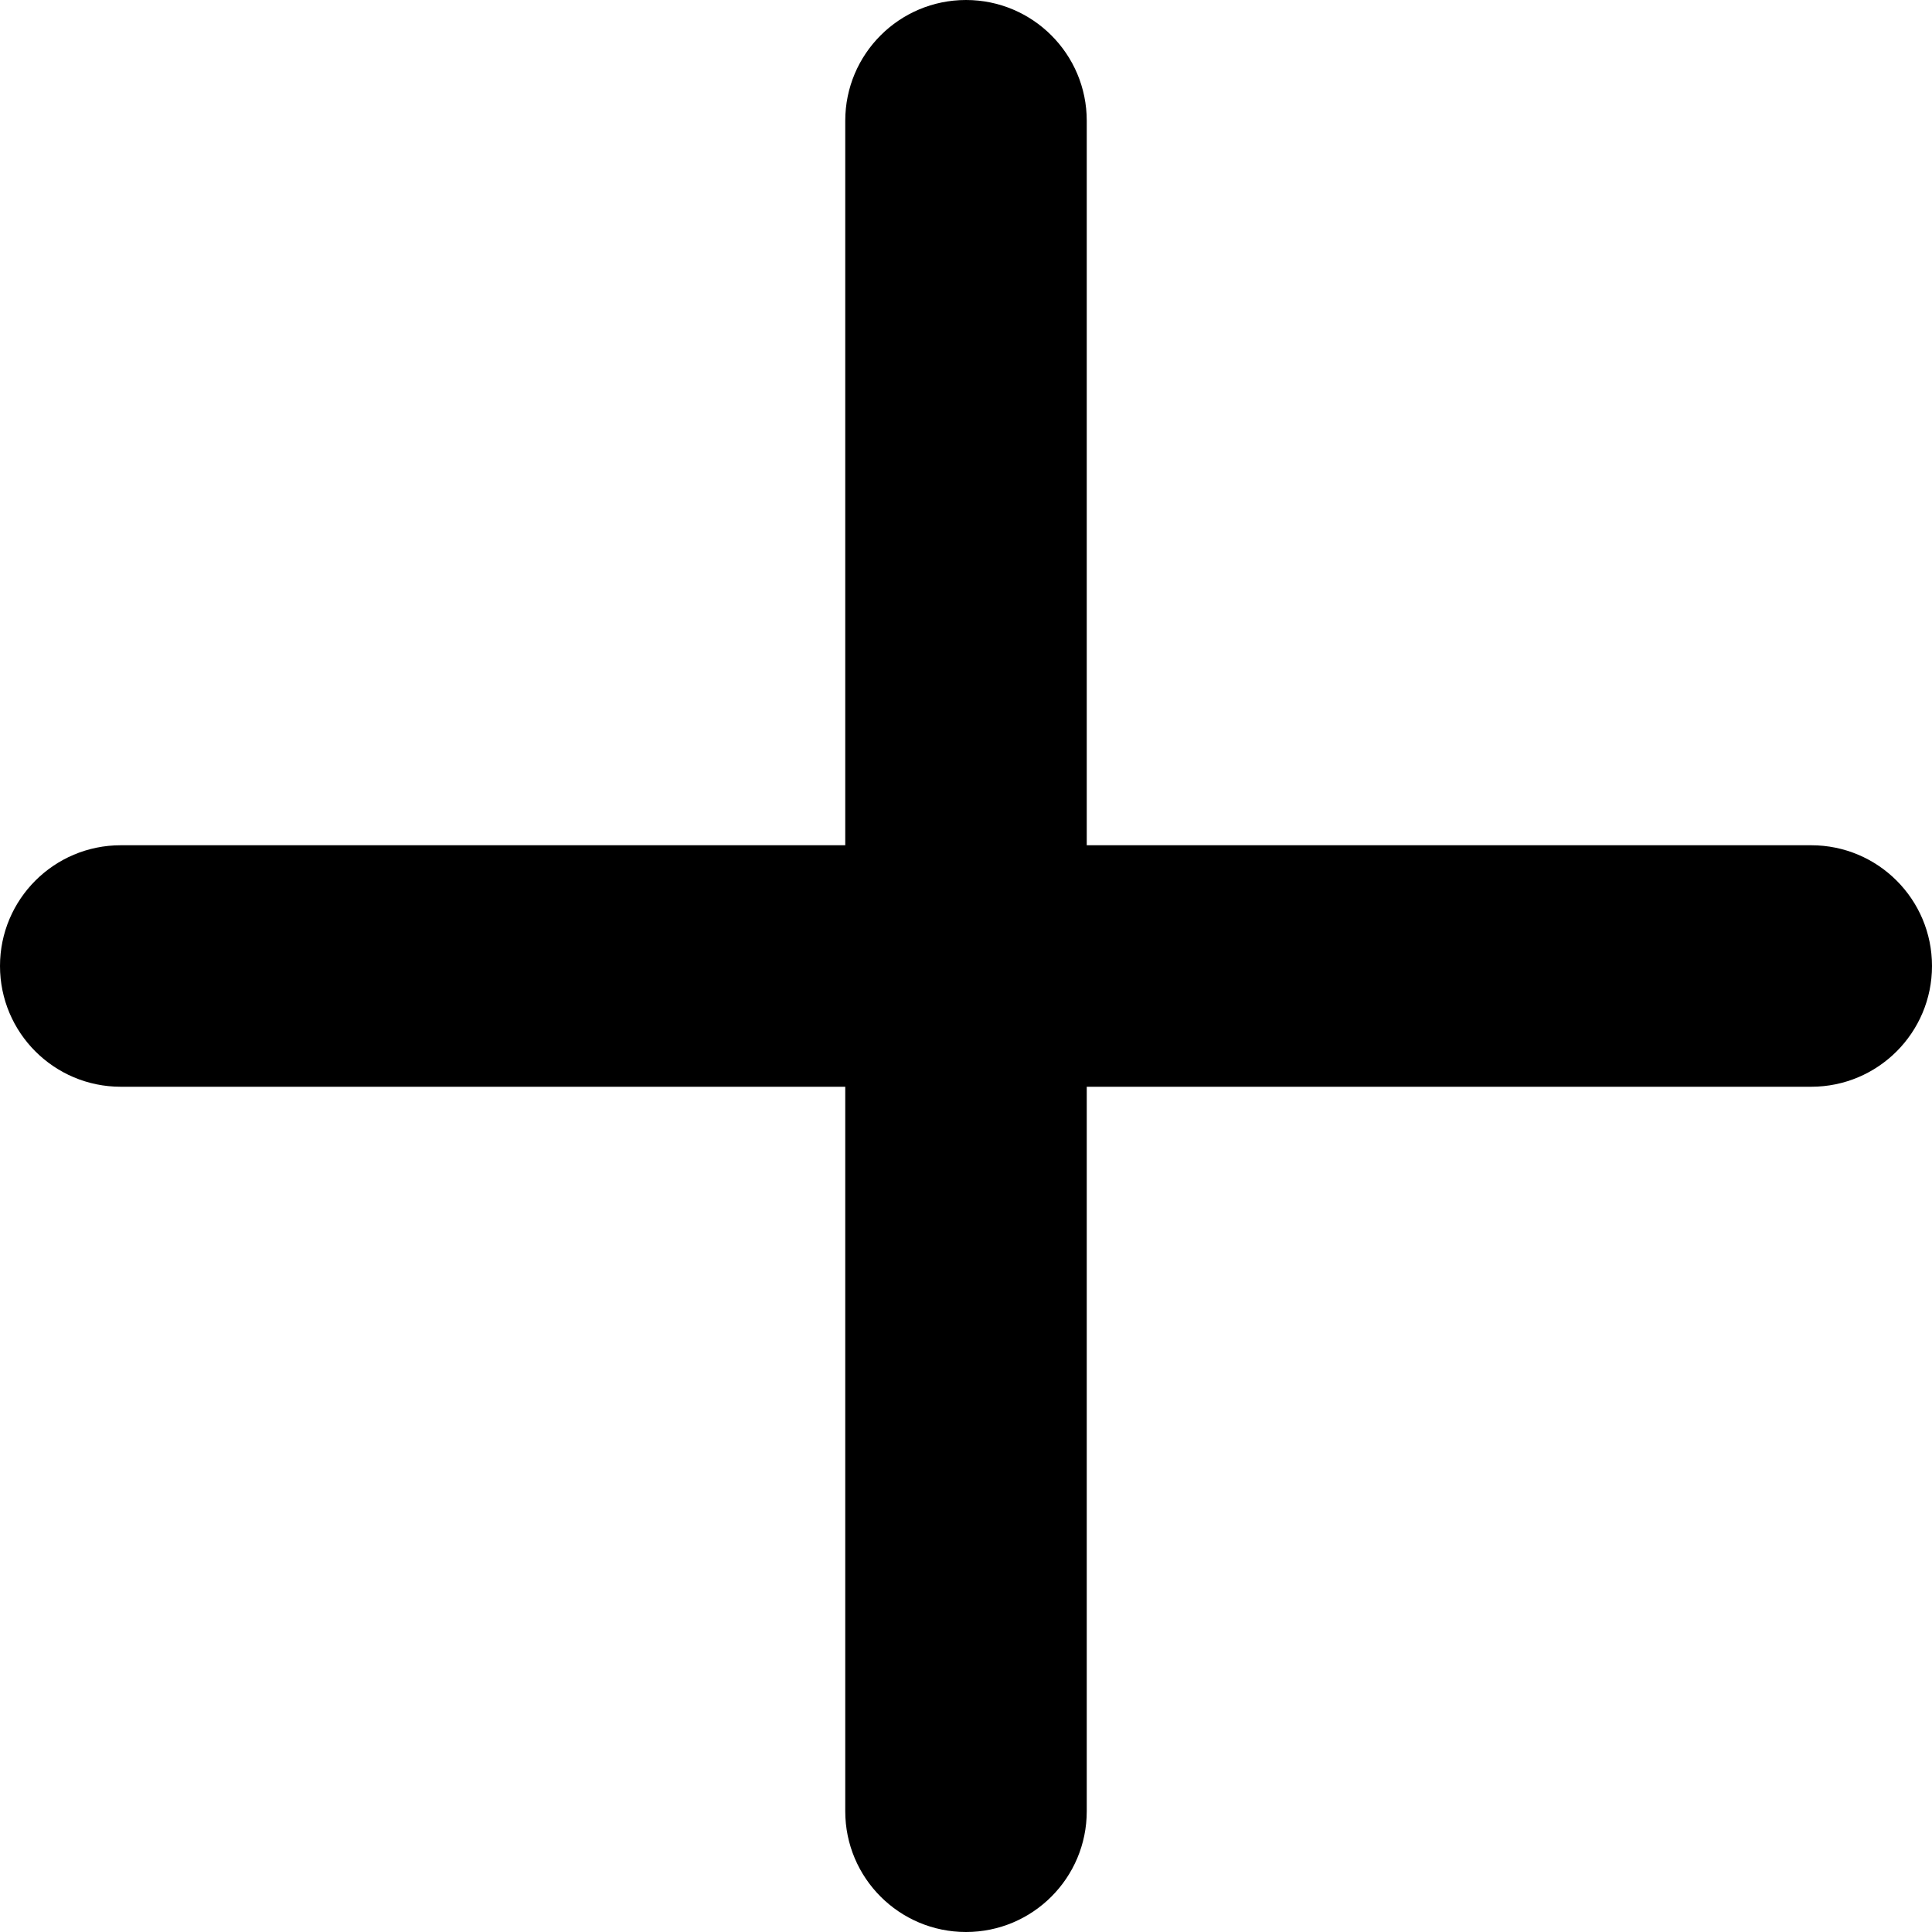
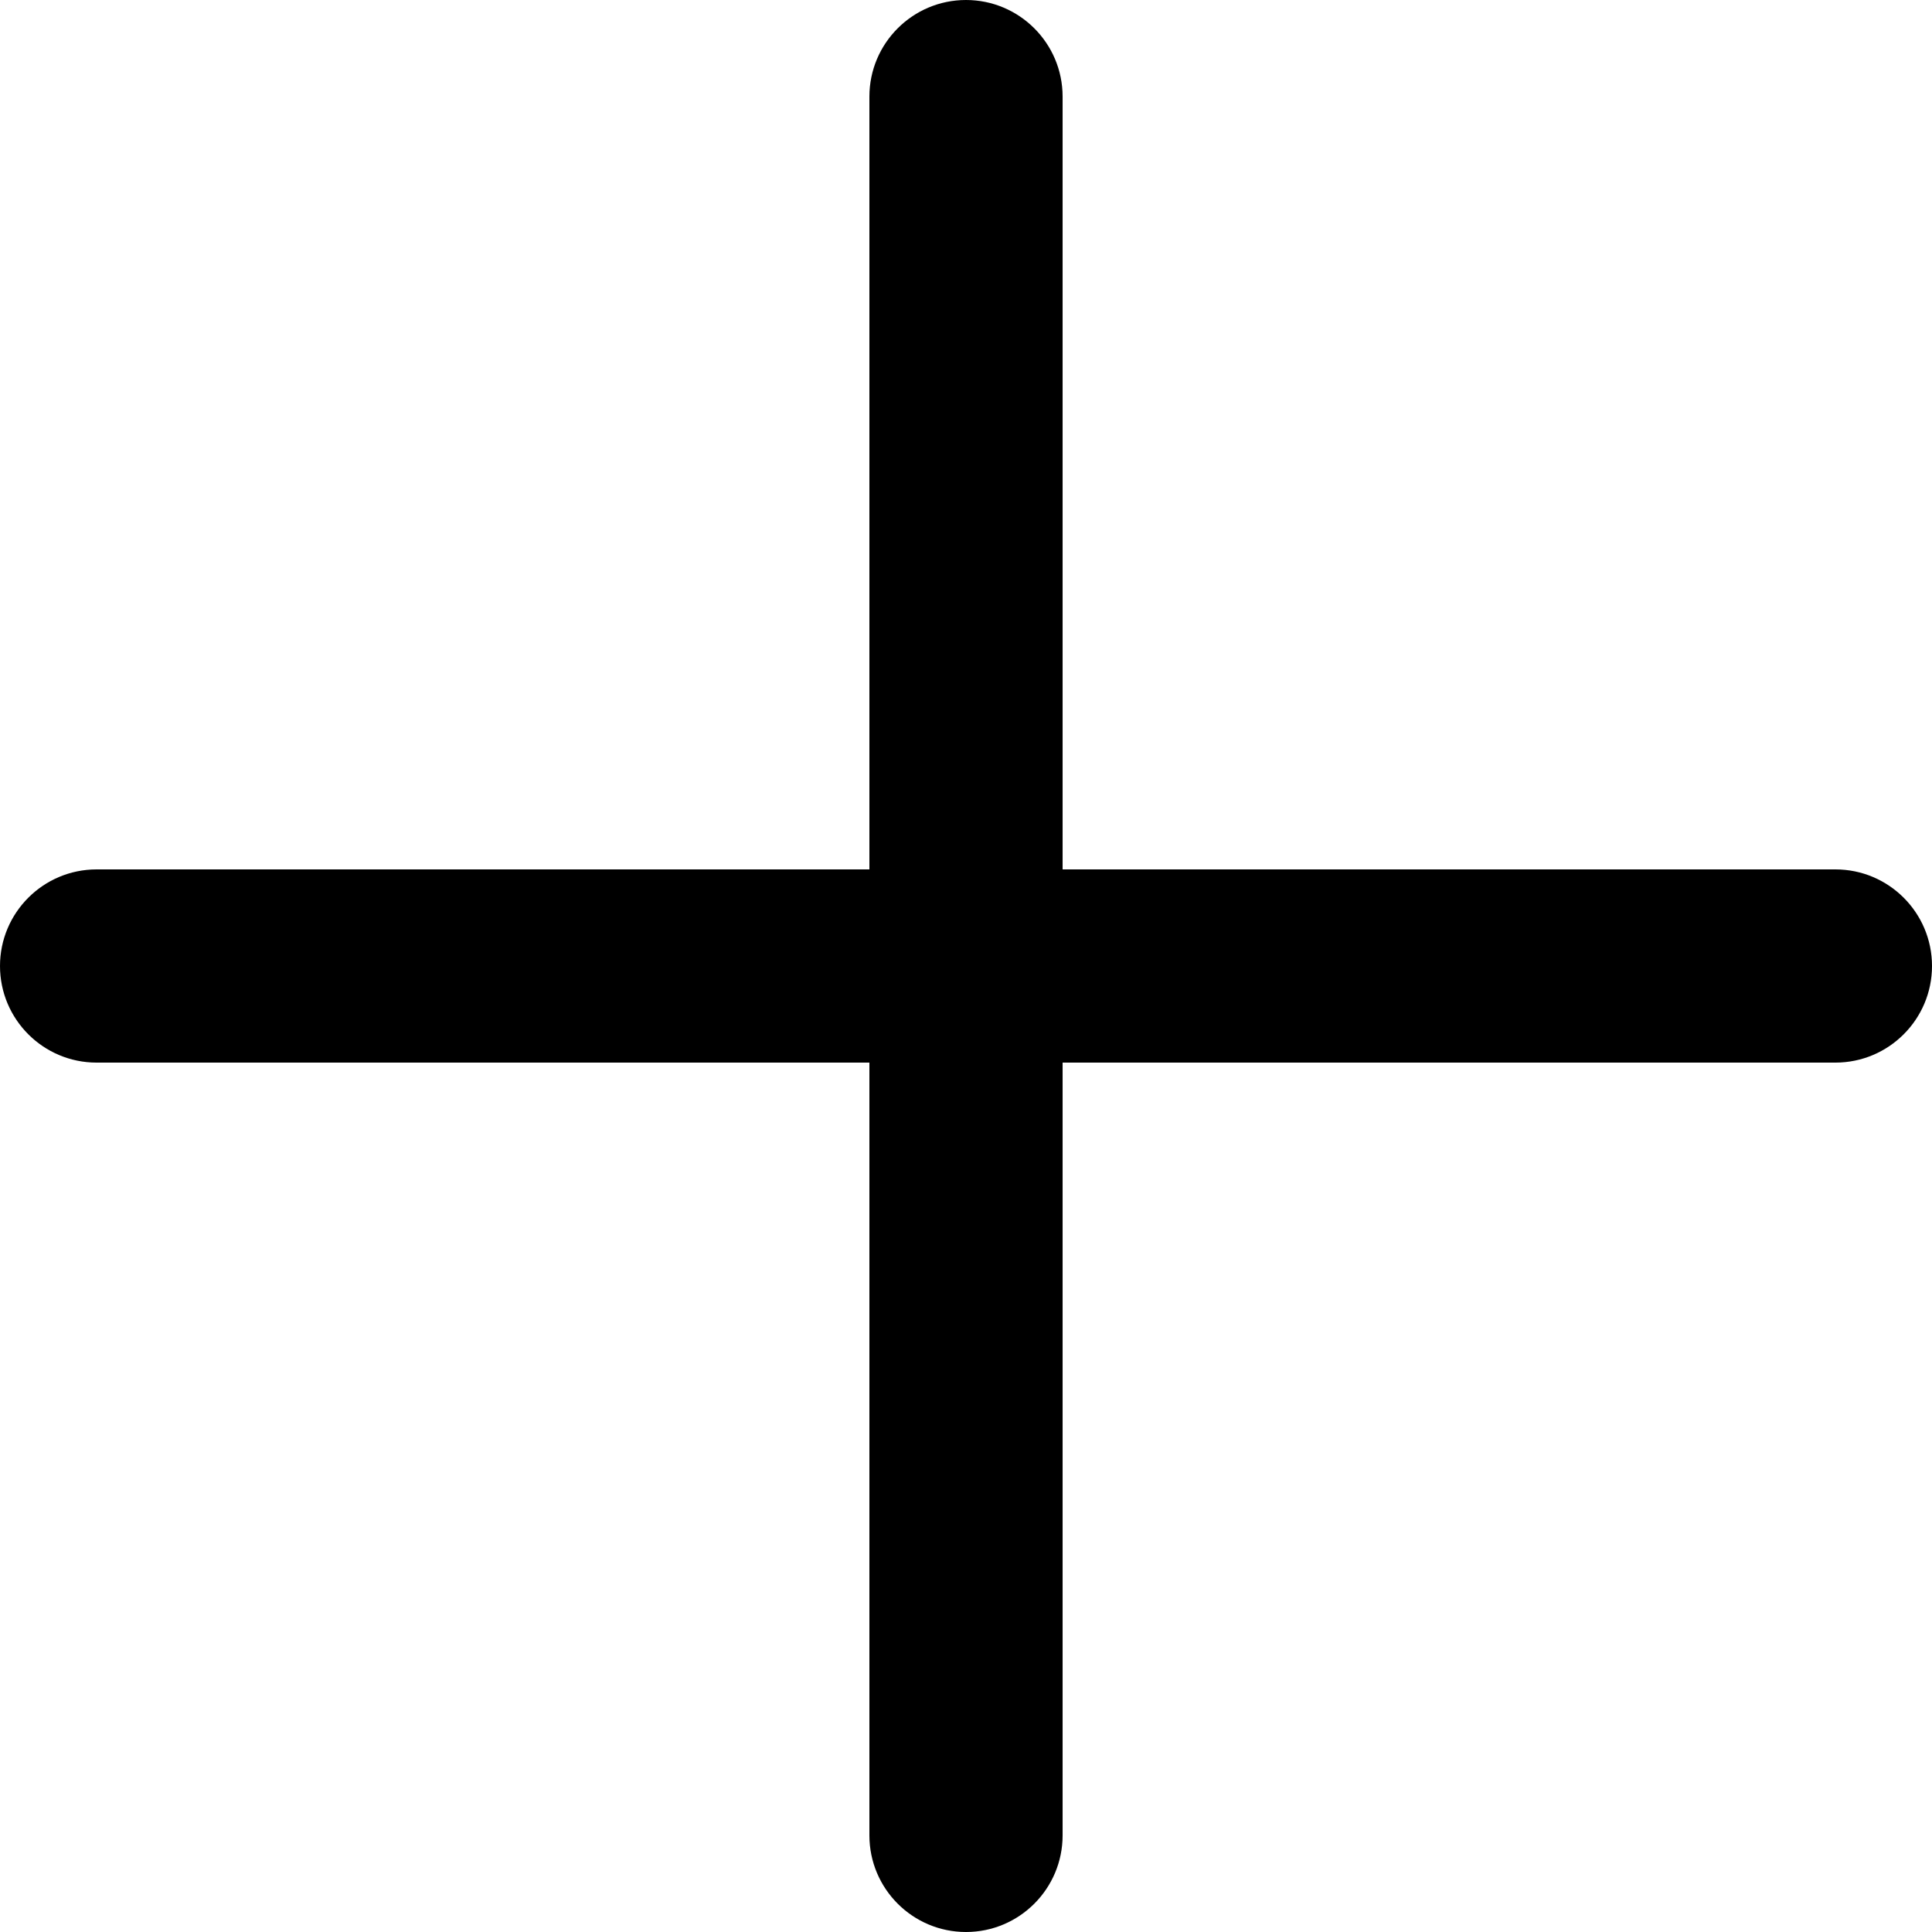
- <svg xmlns="http://www.w3.org/2000/svg" version="1.1" id="Capa_1" x="0px" y="0px" viewBox="0 0 512 512" style="enable-background:new 0 0 512 512;" xml:space="preserve" width="512" height="512">
+ <svg xmlns="http://www.w3.org/2000/svg" version="1.1" width="512" height="512" x="0" y="0" viewBox="0 0 426.667 426.667" style="enable-background:new 0 0 512 512" xml:space="preserve" class="">
  <g>
-     <path d="M480,224H288V32c0-17.673-14.327-32-32-32s-32,14.327-32,32v192H32c-17.673,0-32,14.327-32,32s14.327,32,32,32h192v192   c0,17.673,14.327,32,32,32s32-14.327,32-32V288h192c17.673,0,32-14.327,32-32S497.673,224,480,224z" />
+     <path d="M405.332 192H234.668V21.332C234.668 9.559 225.109 0 213.332 0 201.559 0 192 9.559 192 21.332V192H21.332C9.559 192 0 201.559 0 213.332c0 11.777 9.559 21.336 21.332 21.336H192v170.664c0 11.777 9.559 21.336 21.332 21.336 11.777 0 21.336-9.559 21.336-21.336V234.668h170.664c11.777 0 21.336-9.559 21.336-21.336 0-11.773-9.559-21.332-21.336-21.332zm0 0" fill="#000000" data-original="#000000" />
  </g>
</svg>
